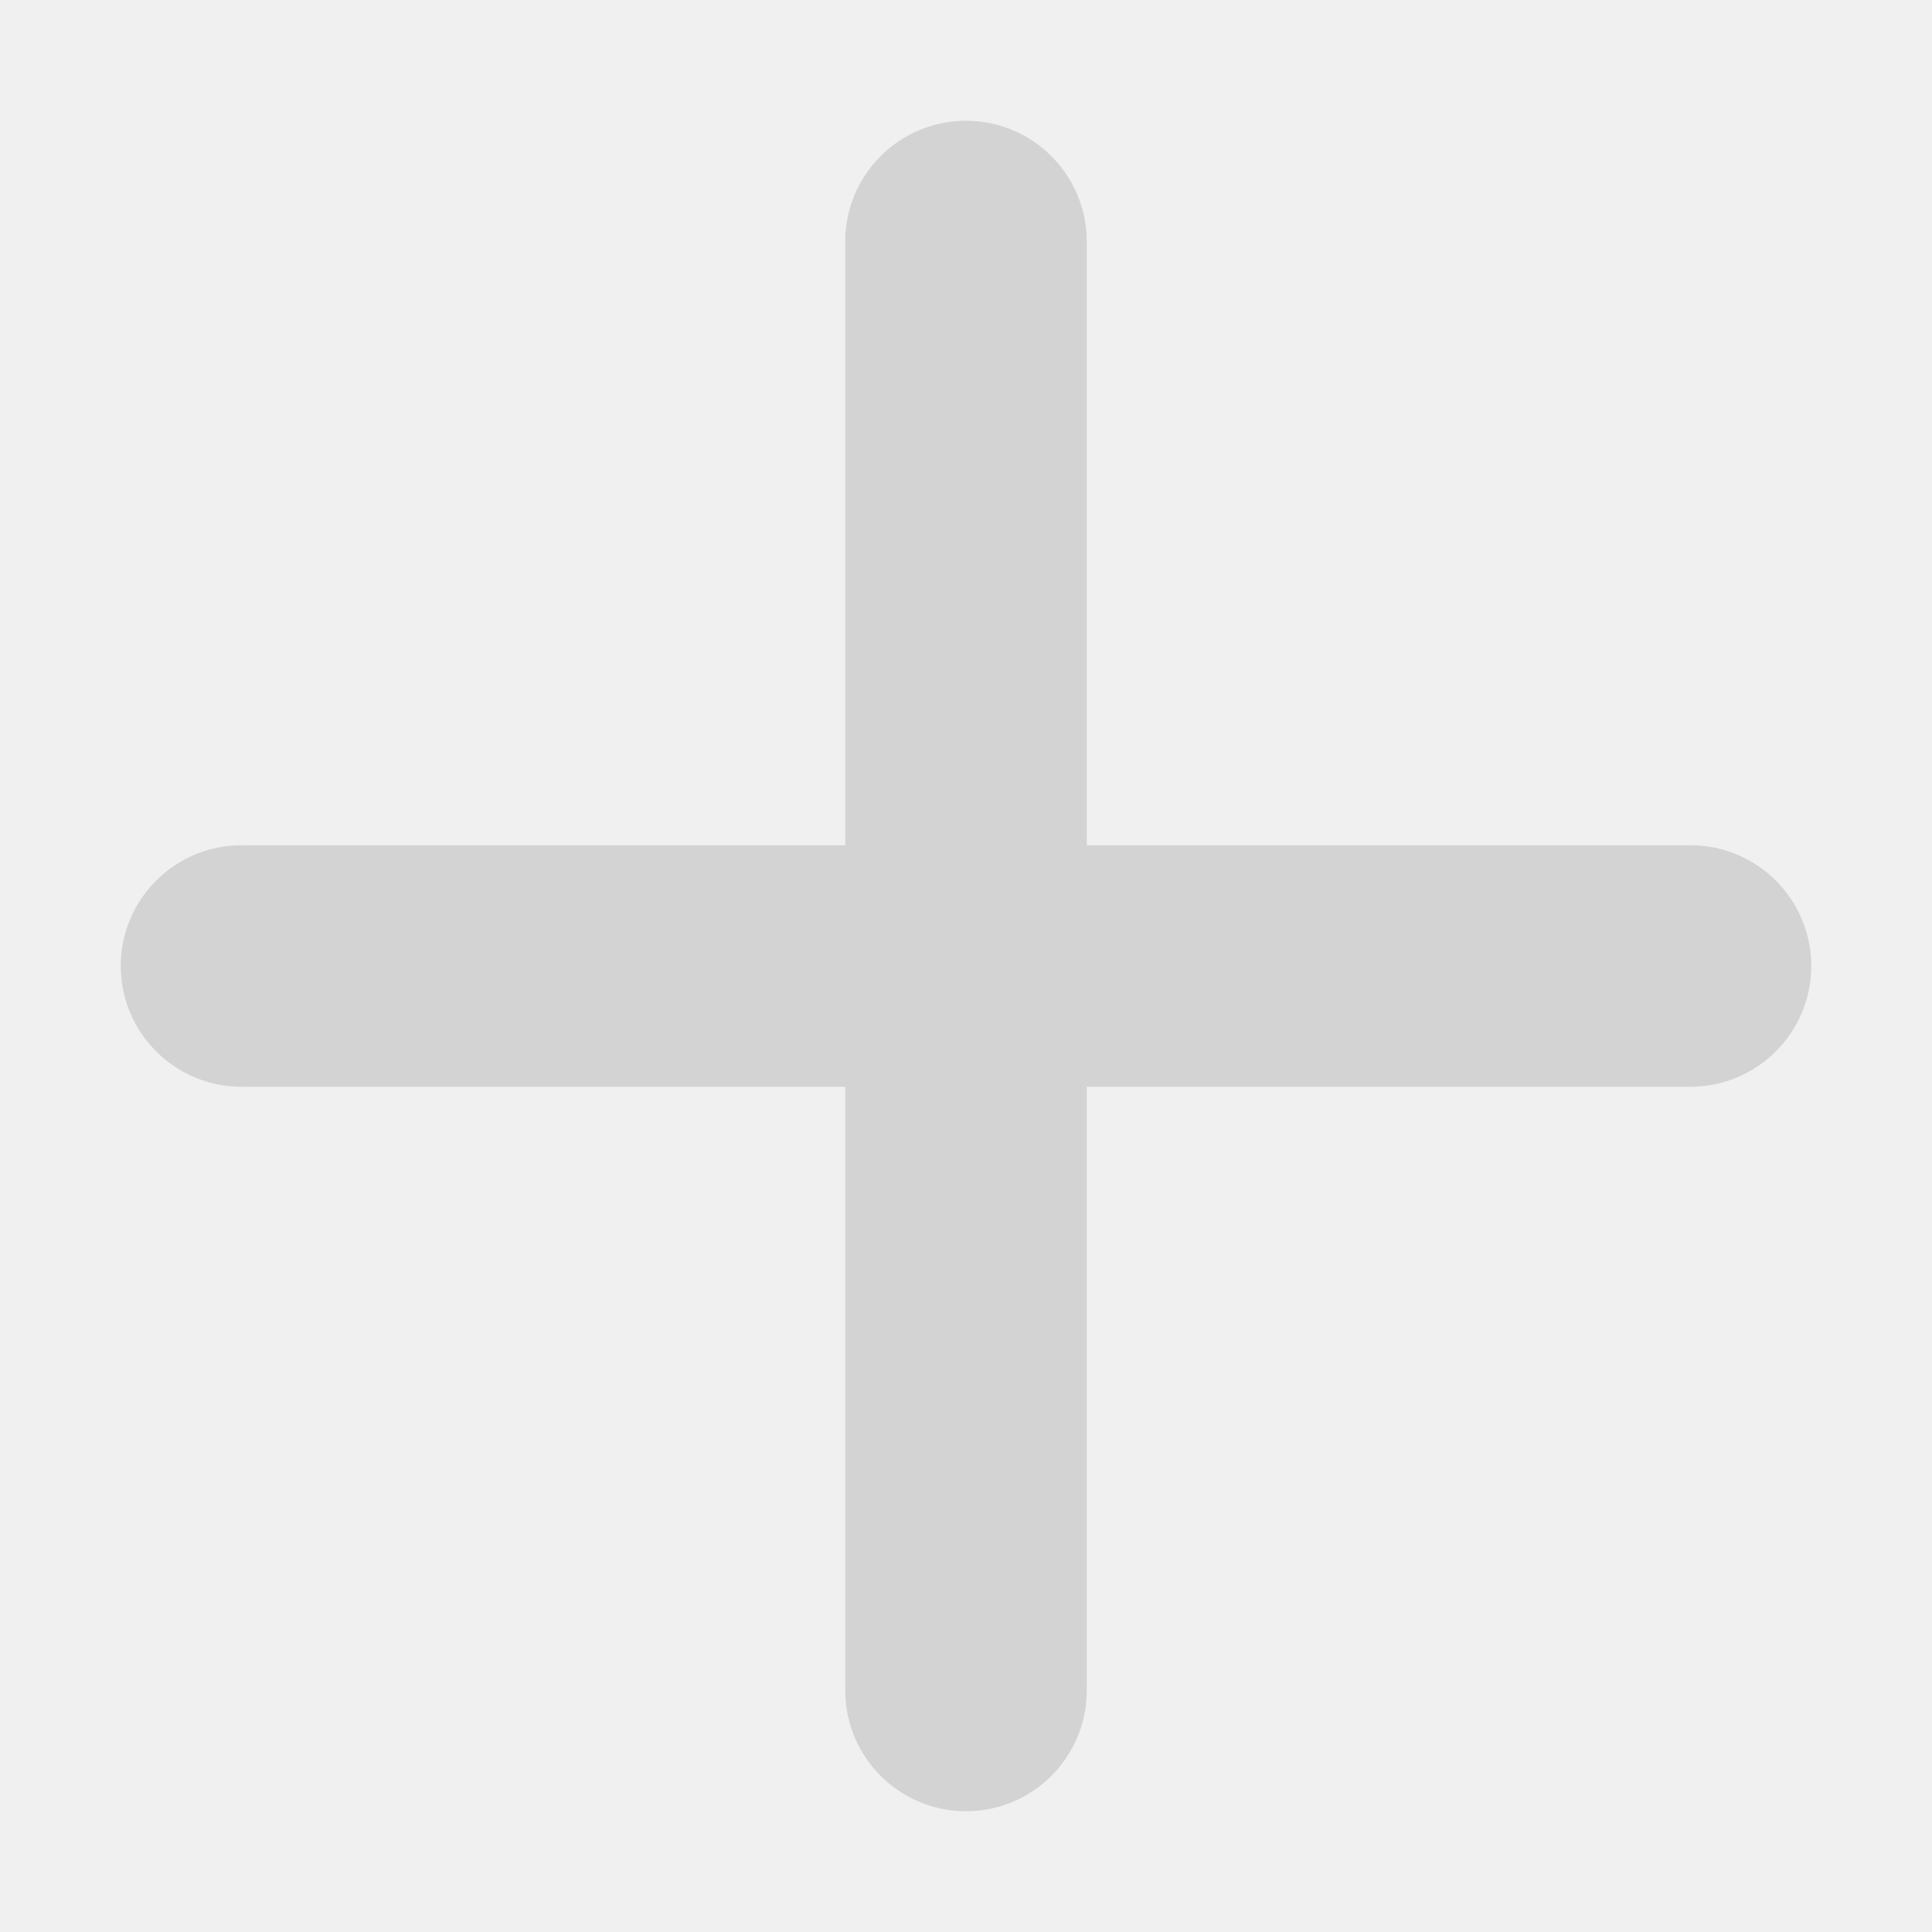
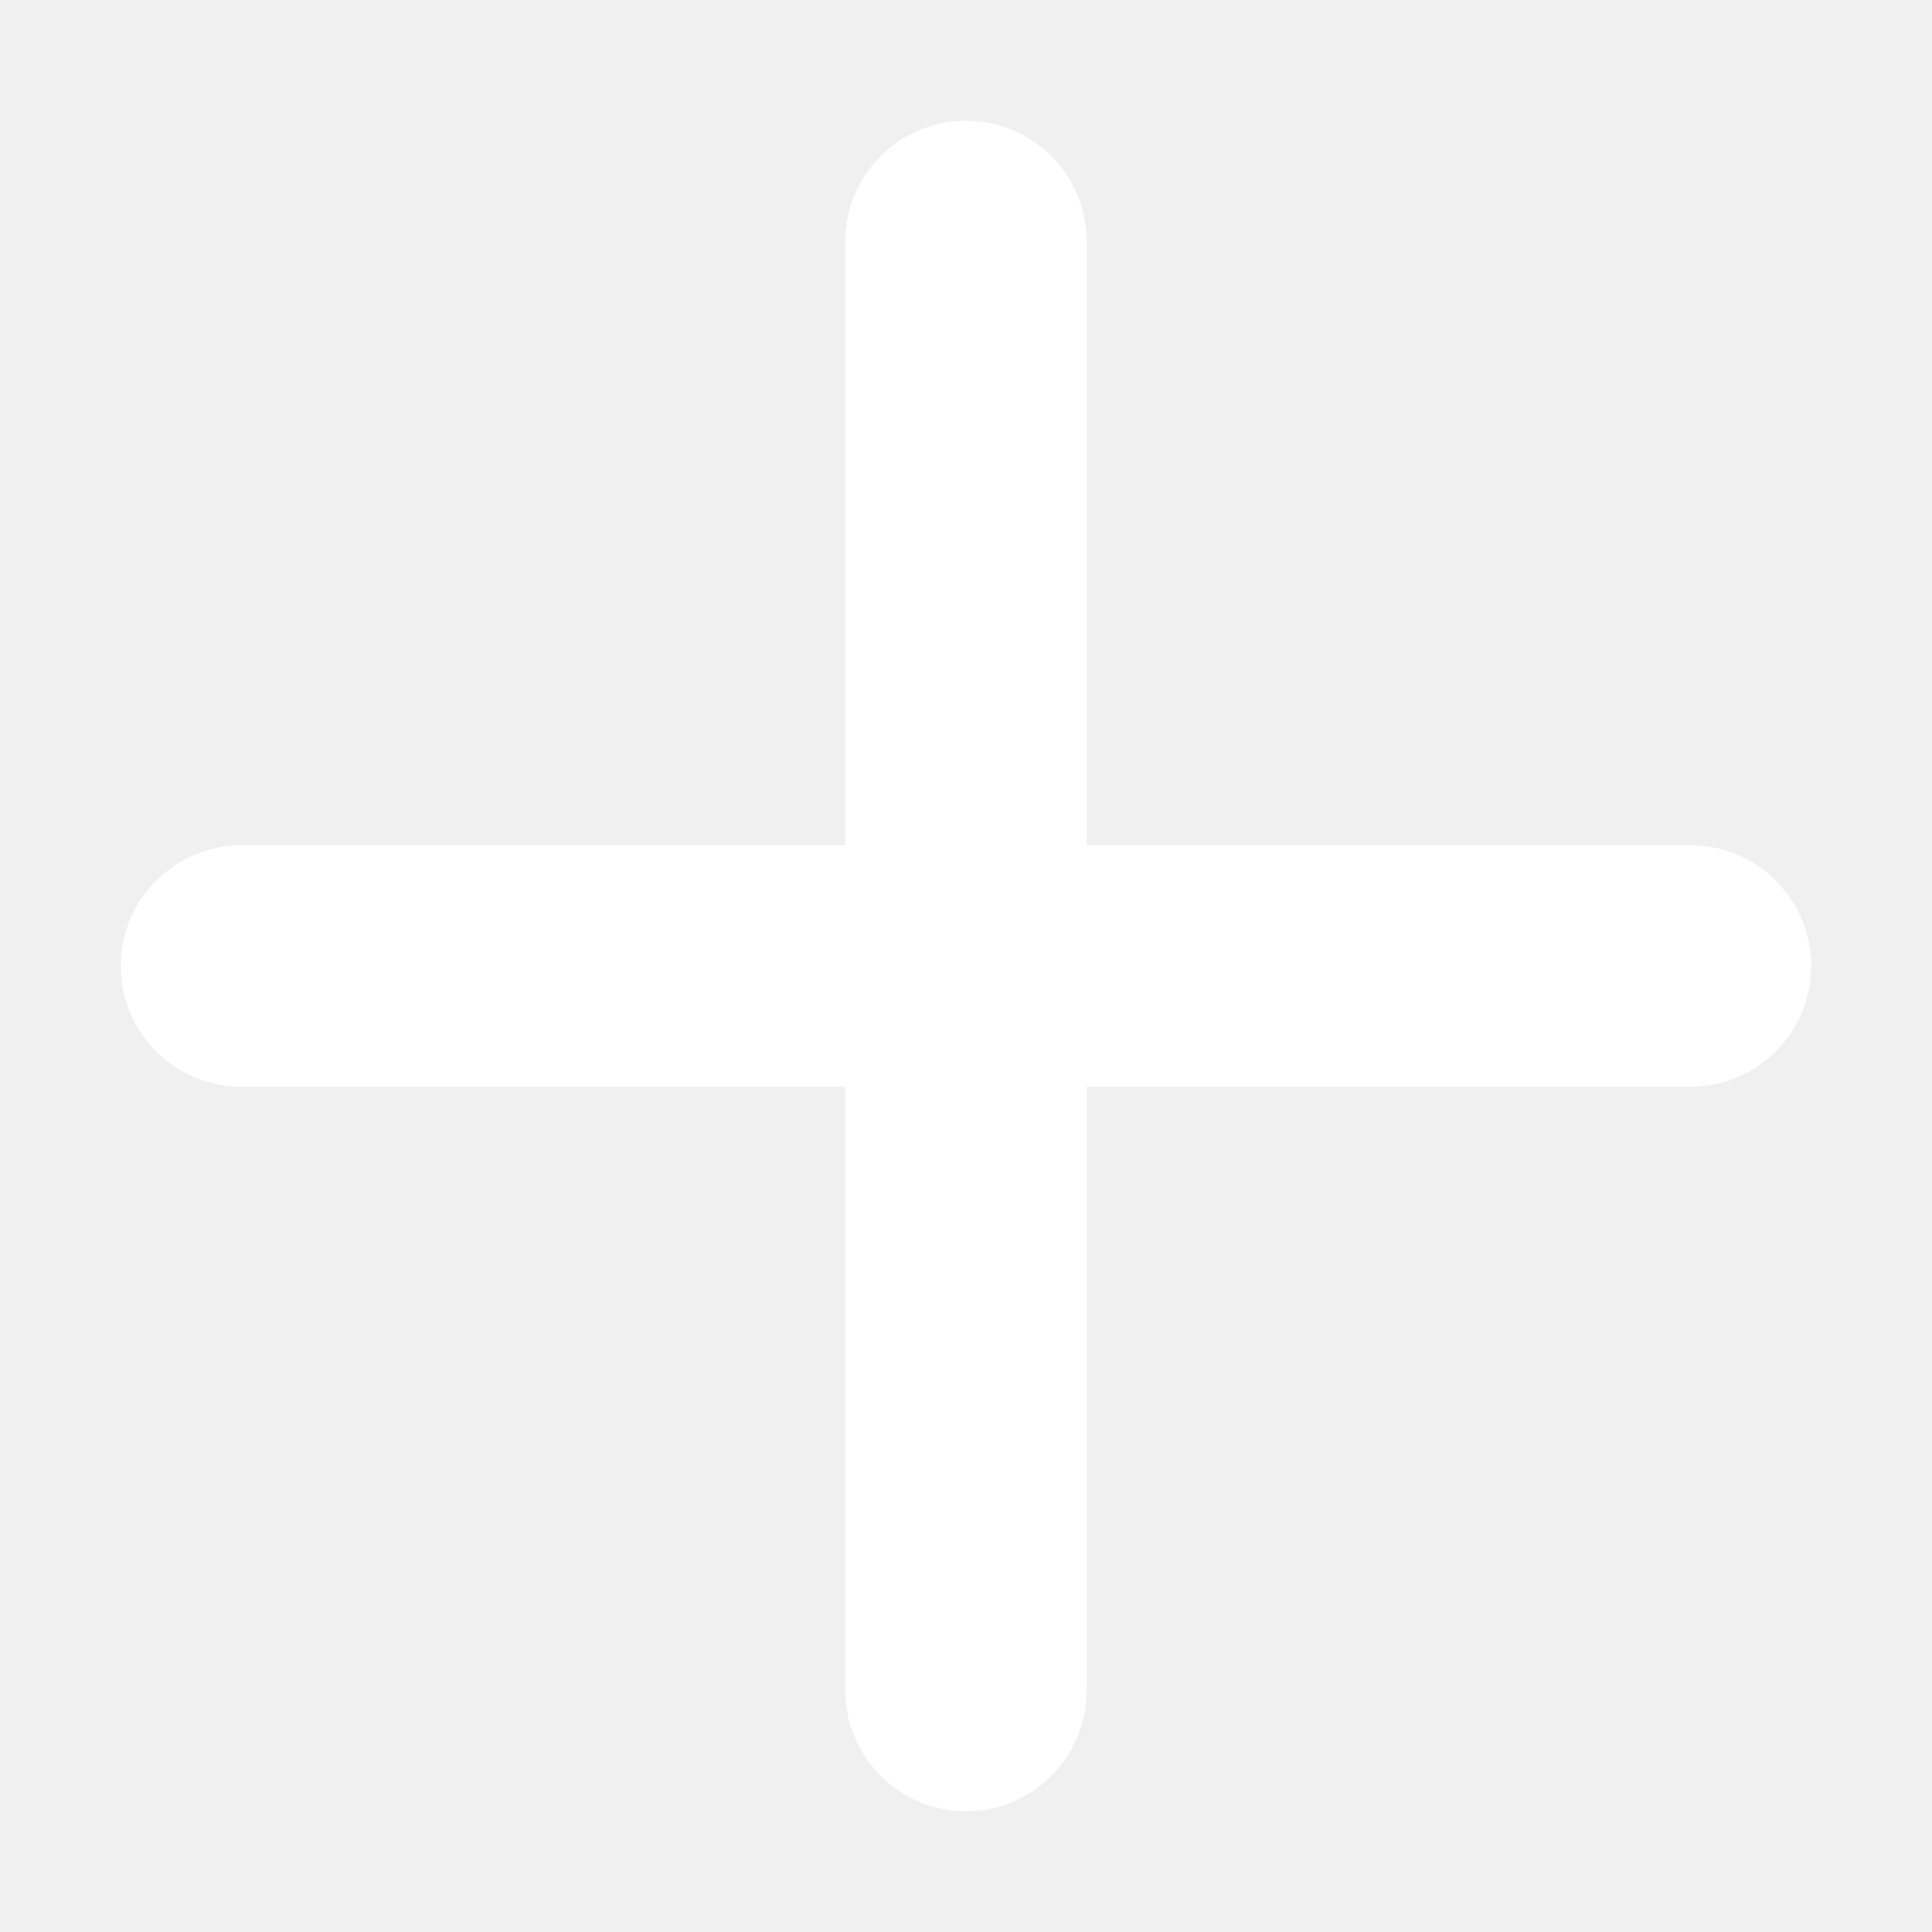
<svg xmlns="http://www.w3.org/2000/svg" height="32px" id="Layer_1" style="enable-background:new 0 0 32 32;" version="1.1" viewBox="0 0 32 32" width="32px" xml:space="preserve">
-   <path d="M28,14H18V4c0-1.104-0.896-2-2-2s-2,0.896-2,2v10H4c-1.104,0-2,0.896-2,2s0.896,2,2,2h10v10c0,1.104,0.896,2,2,2  s2-0.896,2-2V18h10c1.104,0,2-0.896,2-2S29.104,14,28,14z" fill="lightgrey" />
+   <path d="M28,14H18V4c0-1.104-0.896-2-2-2s-2,0.896-2,2v10H4c-1.104,0-2,0.896-2,2s0.896,2,2,2h10v10c0,1.104,0.896,2,2,2  s2-0.896,2-2V18h10c1.104,0,2-0.896,2-2S29.104,14,28,14z" fill="white" />
</svg>
